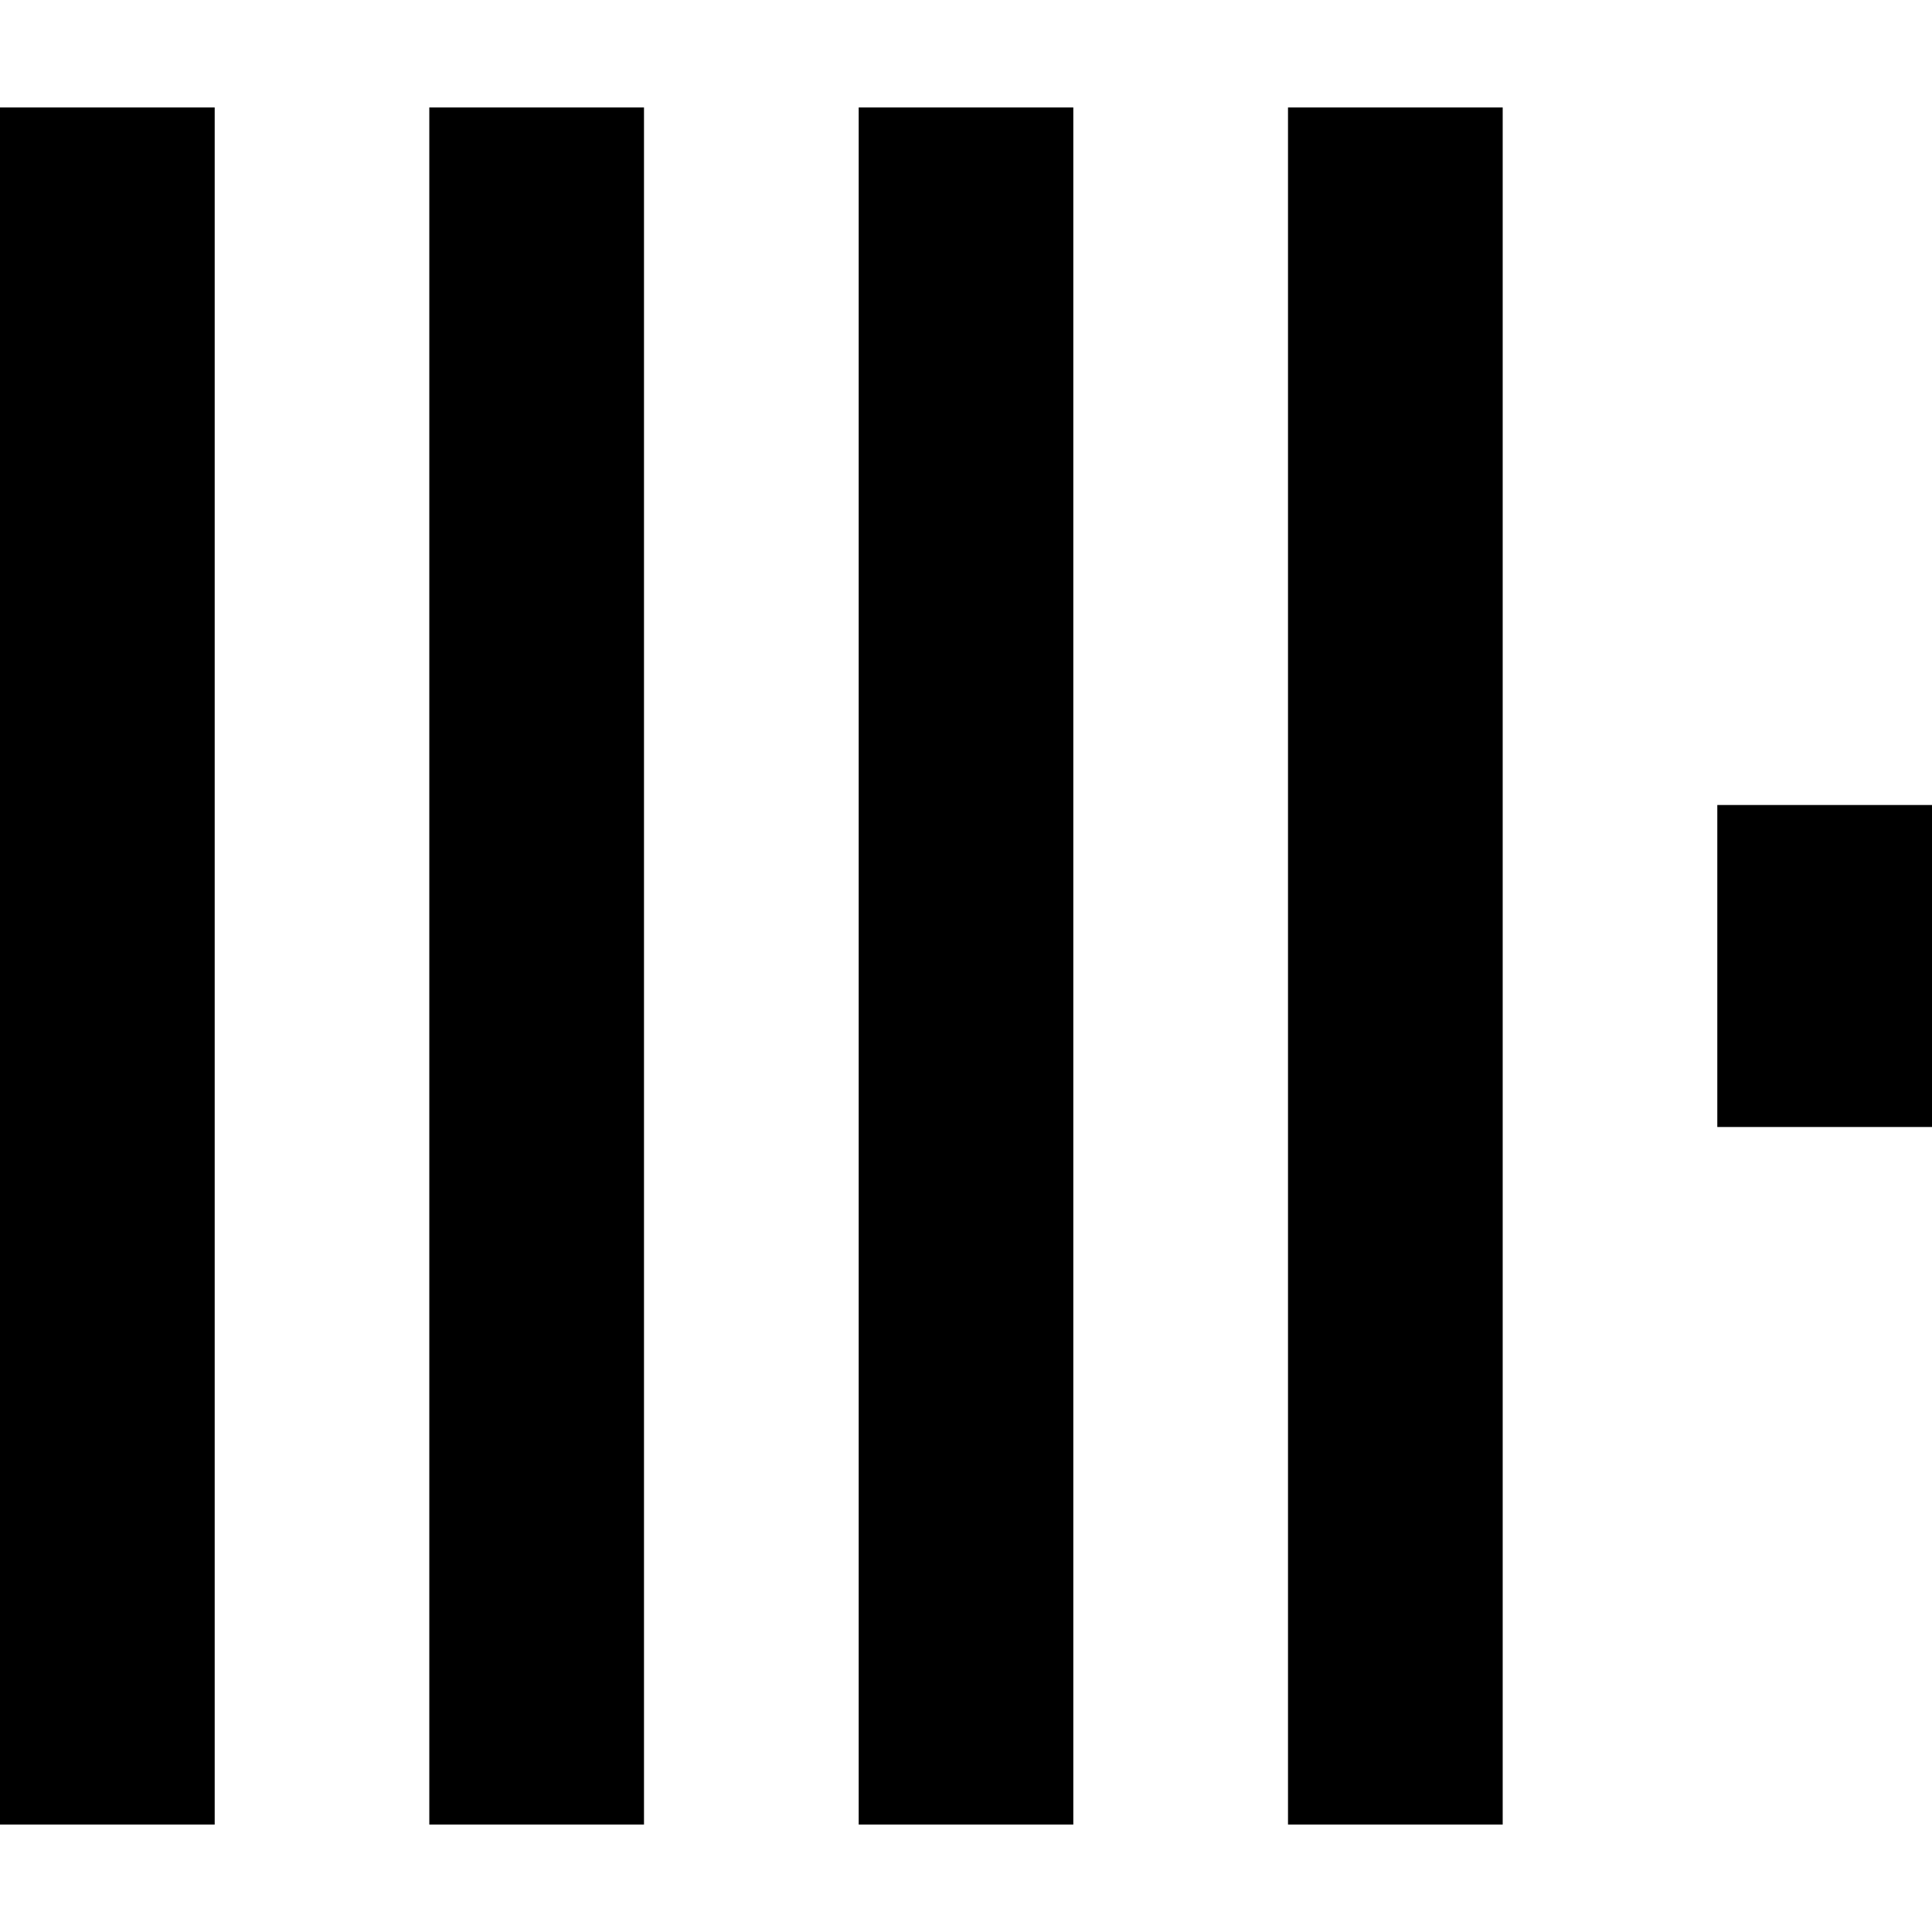
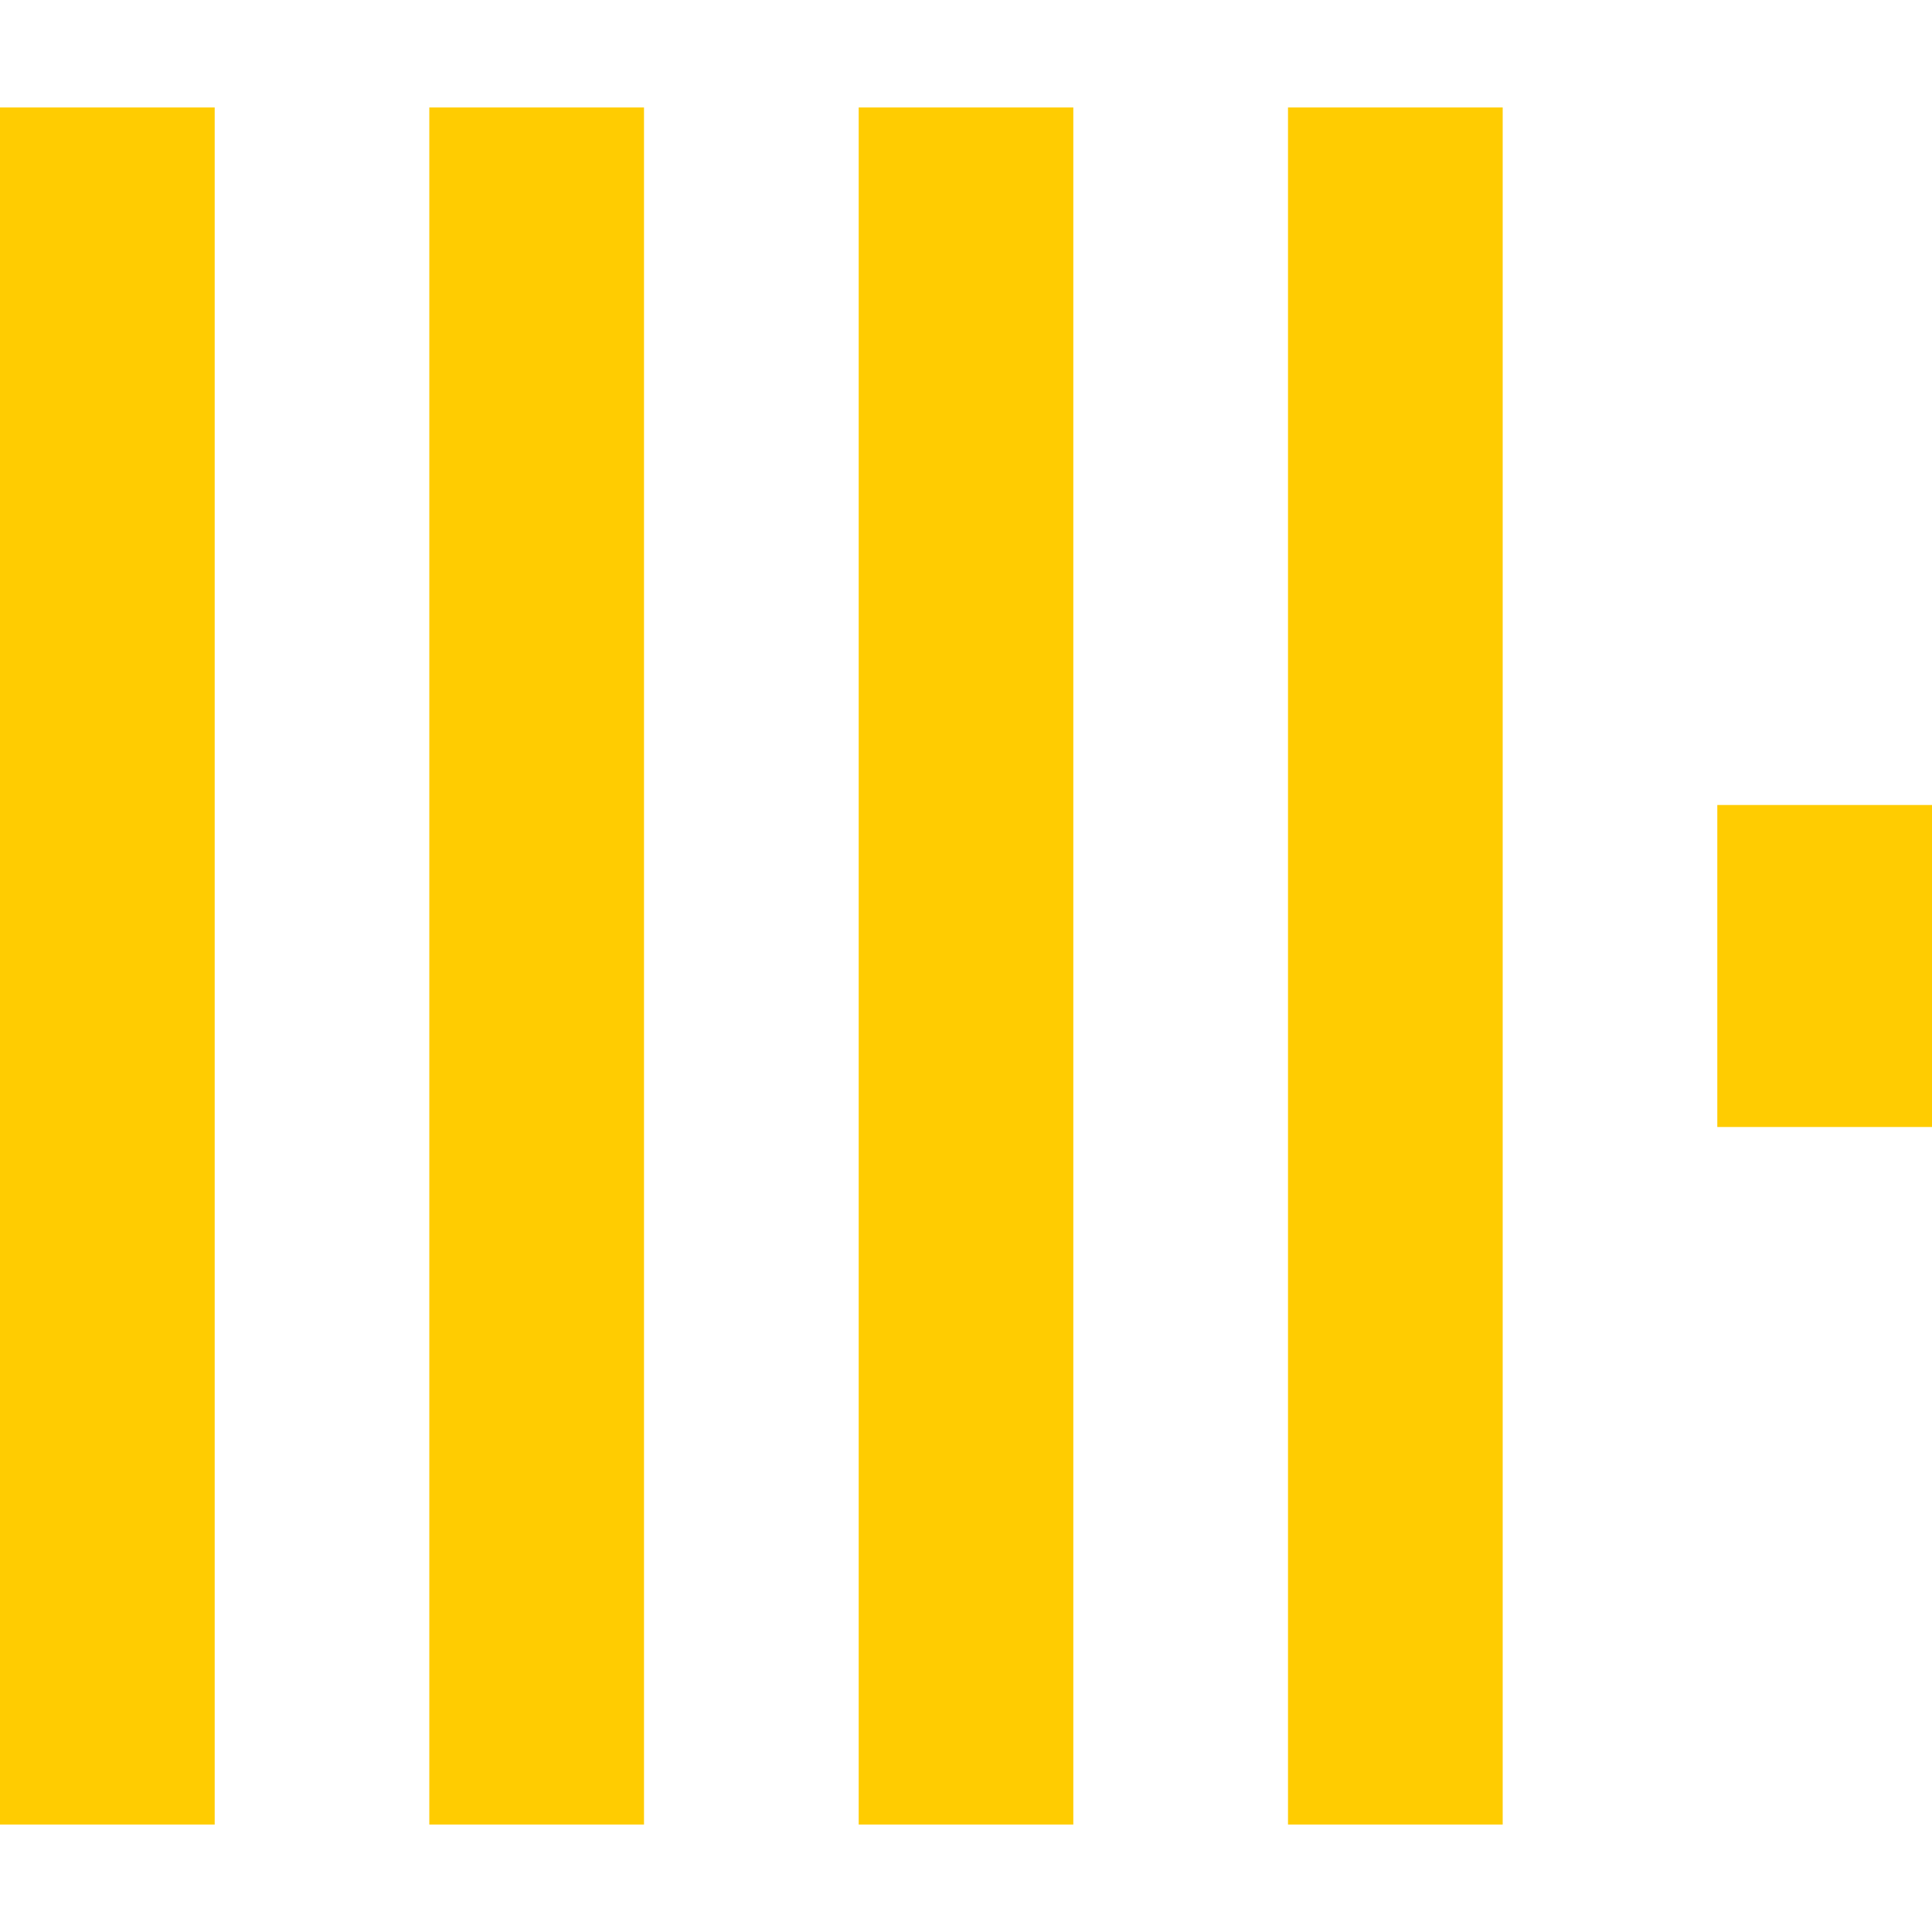
<svg xmlns="http://www.w3.org/2000/svg" viewBox="0 0 24 24">
-   <path d="M21.333 10H24v4h-2.667ZM16 1.335h2.667v21.33H16Zm-5.333 0h2.666v21.33h-2.666ZM0 22.665V1.335h2.667v21.33zm5.333-21.33H8v21.33H5.333Z" fill="black" />
+   <path d="M21.333 10H24v4h-2.667ZM16 1.335h2.667v21.33H16Zm-5.333 0h2.666v21.33h-2.666ZM0 22.665V1.335h2.667v21.33zm5.333-21.33H8v21.33H5.333Z" fill="#FFCC01" />
</svg>
